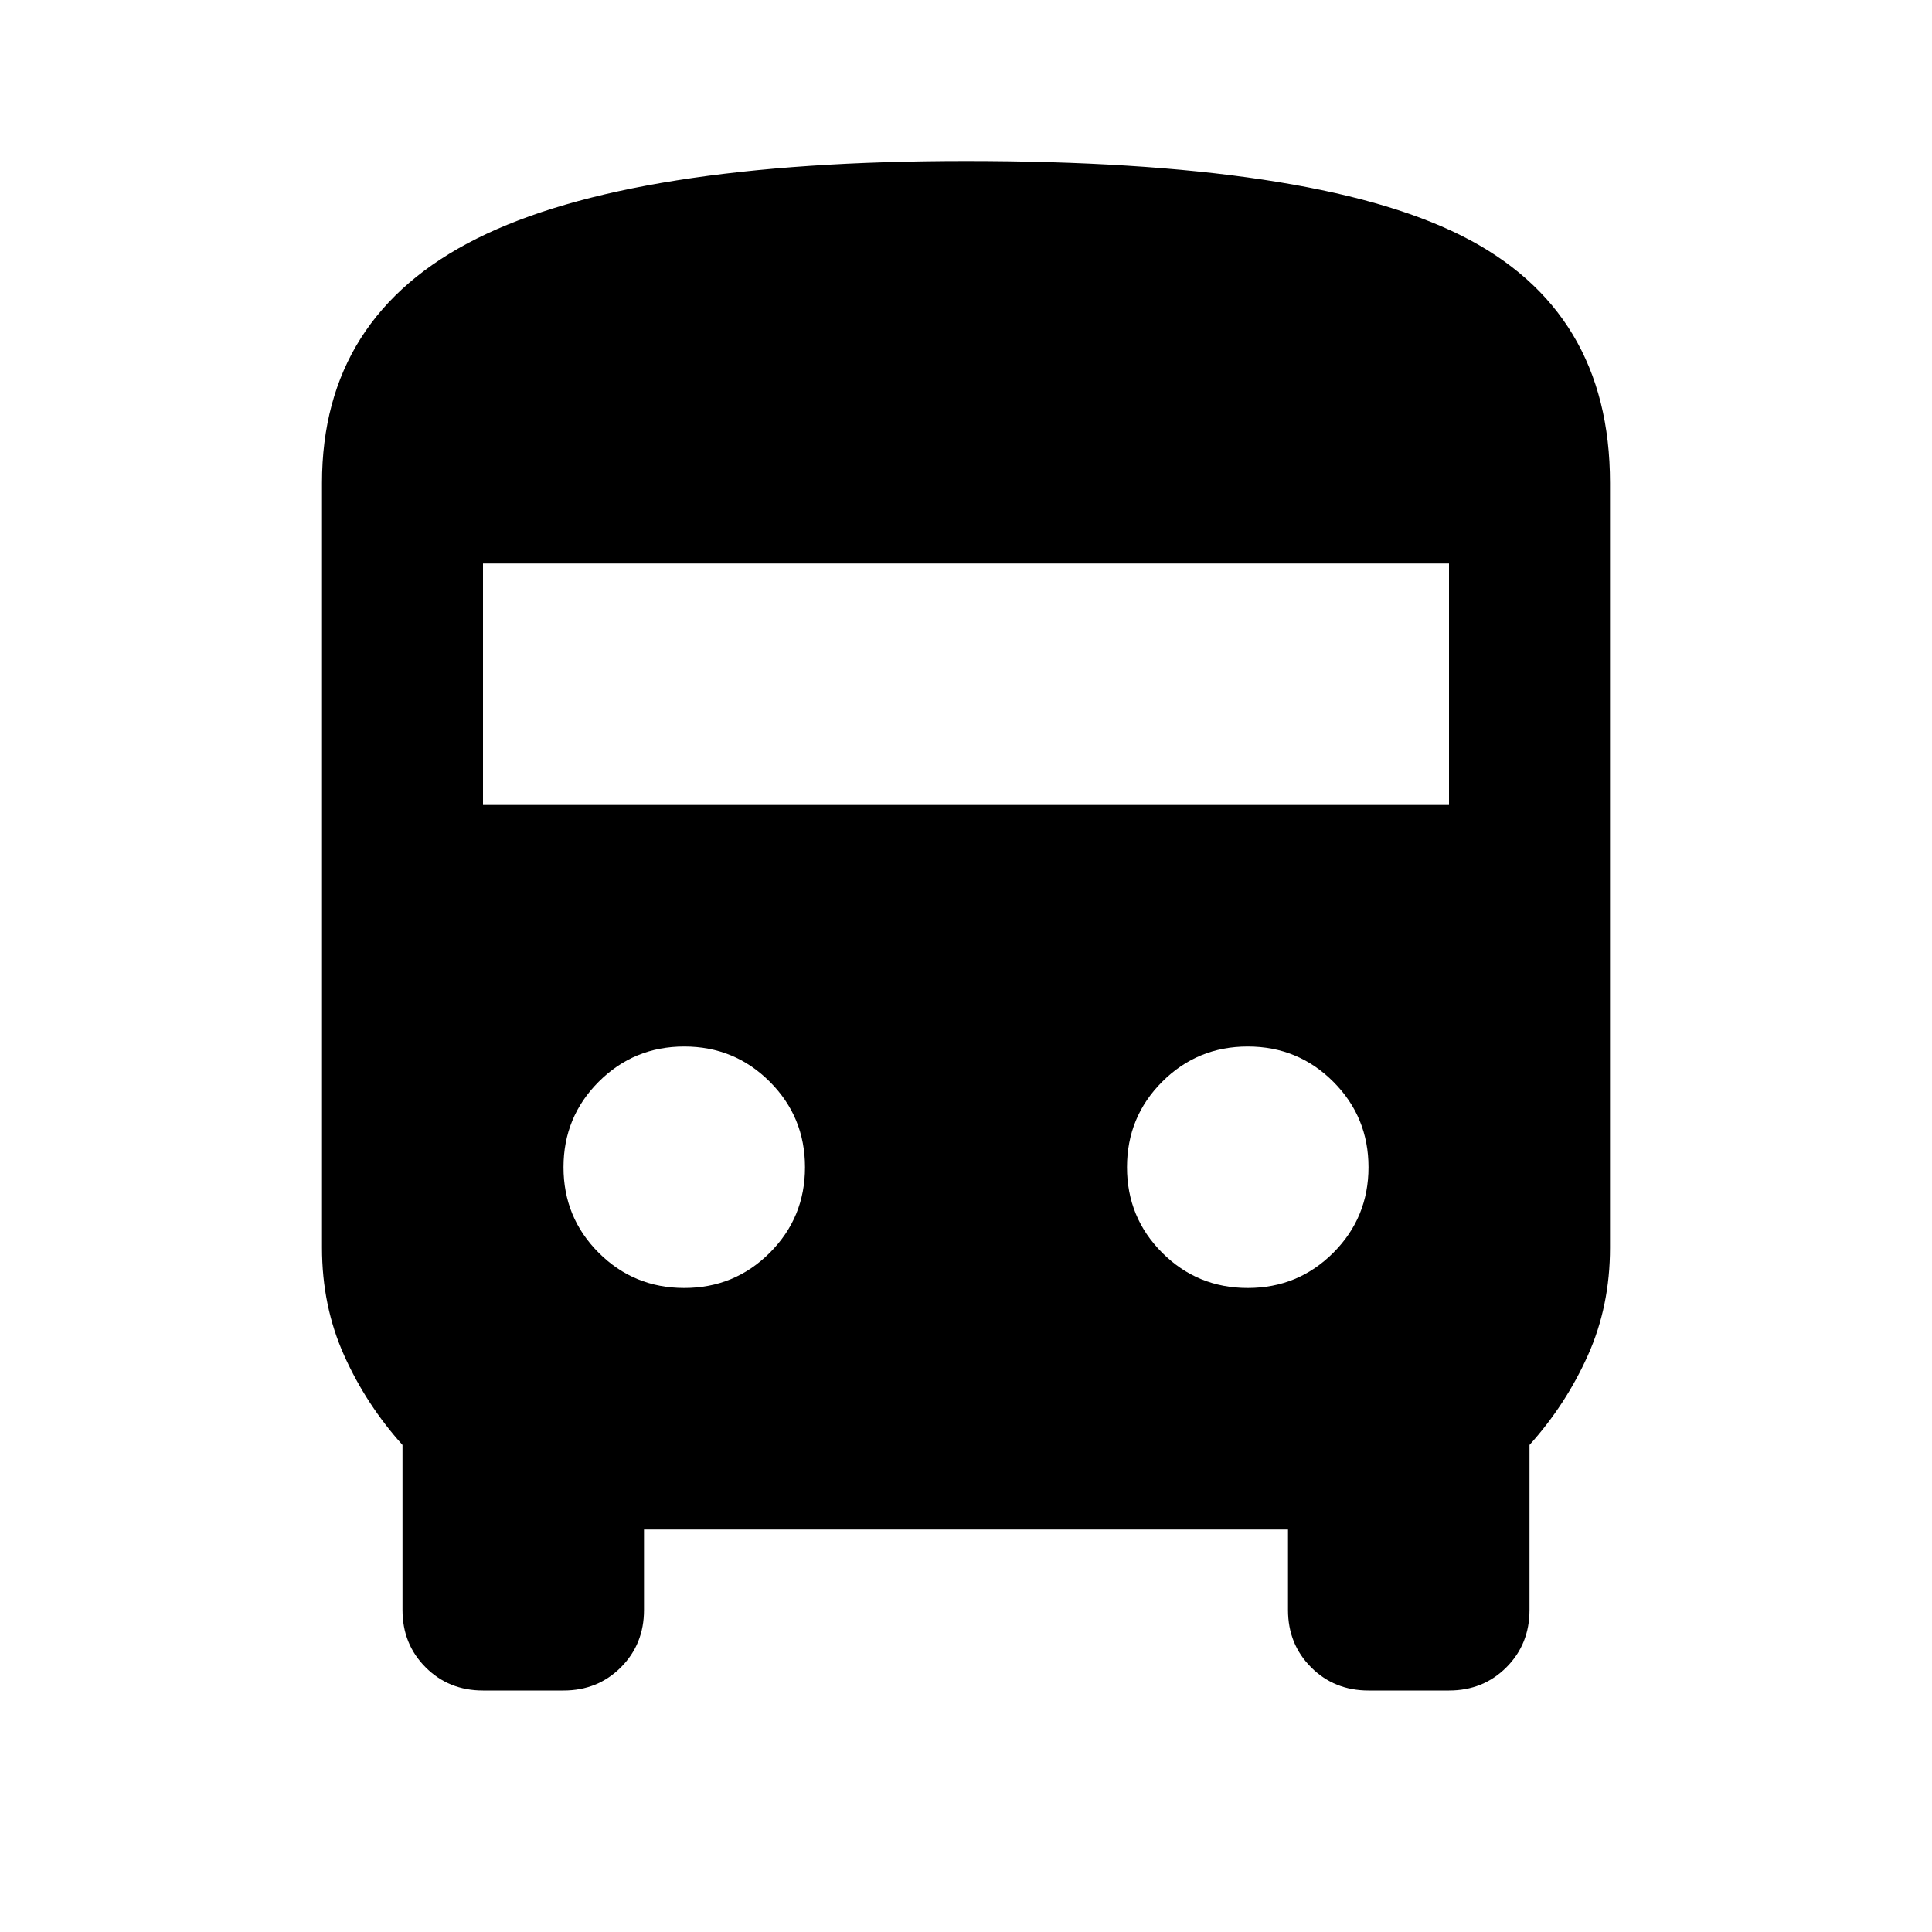
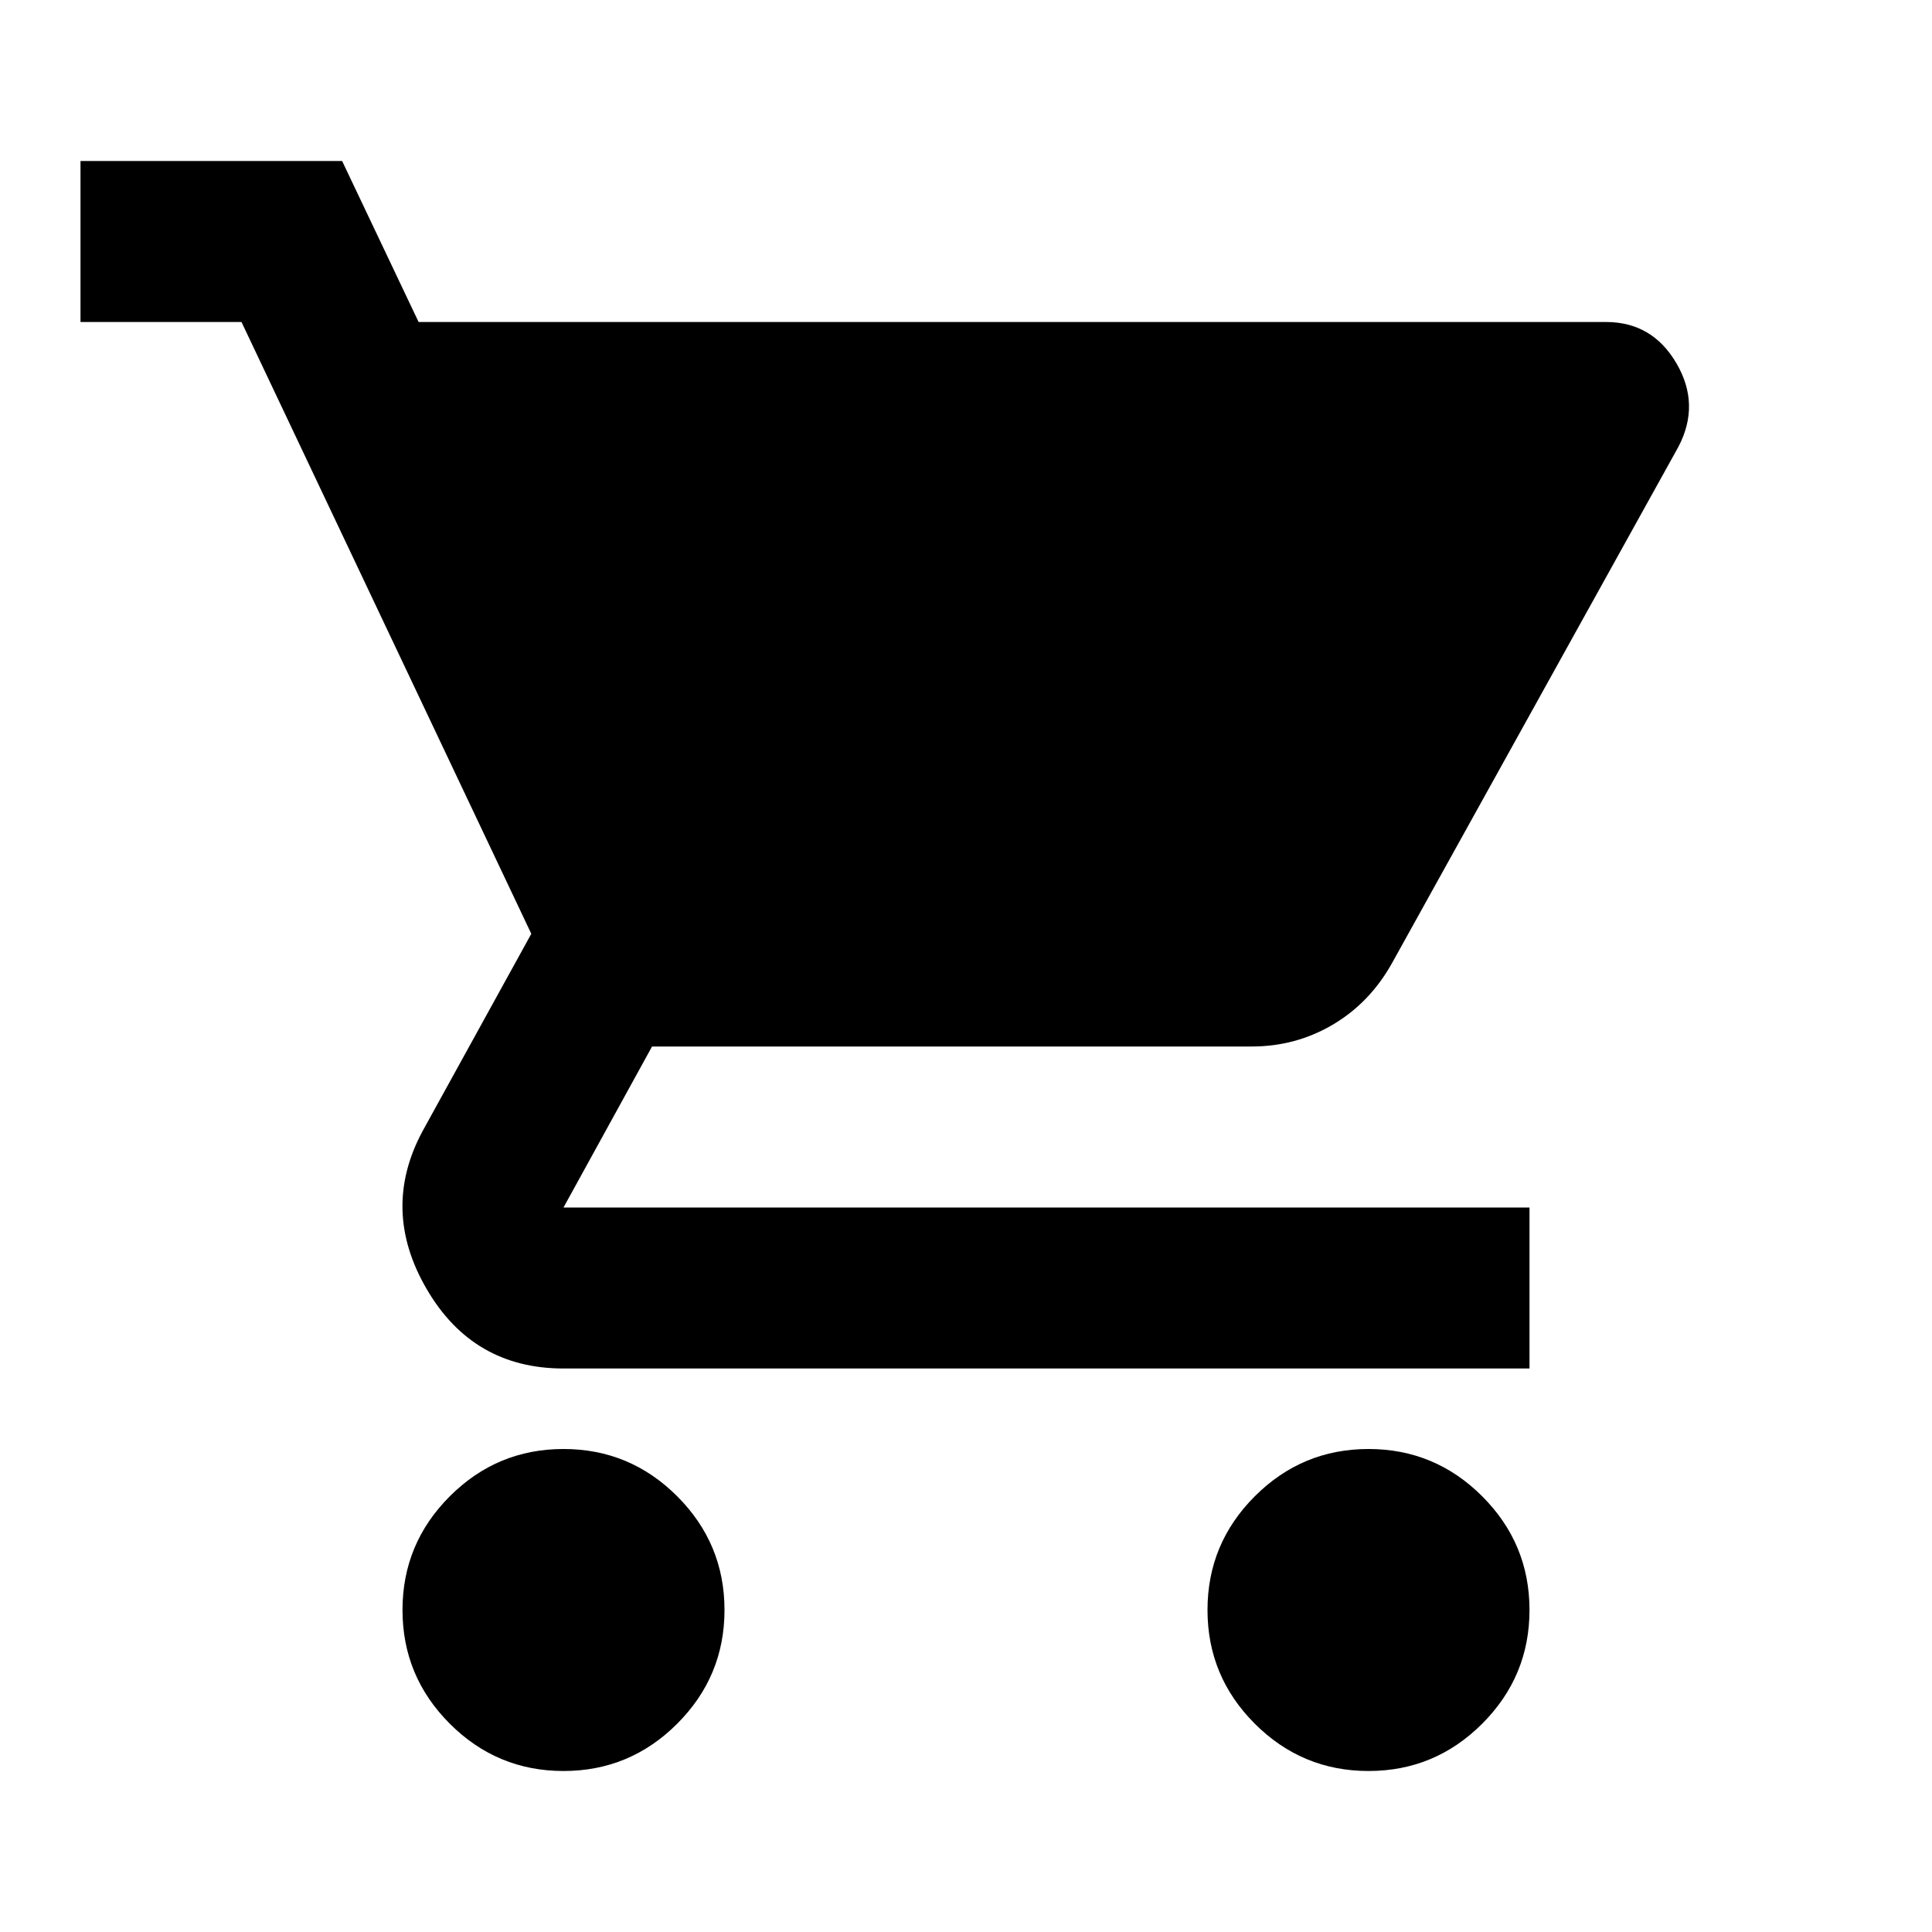
<svg xmlns="http://www.w3.org/2000/svg" height="24" viewBox="0 -960 960 960" width="24">
-   <path d="M240-120q-17 0-28.5-11.5T200-160v-82q-18-20-29-44.5T160-340v-380q0-83 77-121.5T480-880q172 0 246 37t74 123v380q0 29-11 53.5T760-242v82q0 17-11.5 28.5T720-120h-40q-17 0-28.5-11.5T640-160v-40H320v40q0 17-11.5 28.5T280-120h-40Zm0-440h480v-120H240v120Zm100 240q25 0 42.5-17.5T400-380q0-25-17.5-42.5T340-440q-25 0-42.5 17.5T280-380q0 25 17.5 42.5T340-320Zm280 0q25 0 42.5-17.5T680-380q0-25-17.5-42.5T620-440q-25 0-42.5 17.5T560-380q0 25 17.5 42.5T620-320Z" />
+   <path d="M280-80q-33 0-56.5-23.5T200-160q0-33 23.5-56.5T280-240q33 0 56.5 23.5T360-160q0 33-23.5 56.5T280-80Zm400 0q-33 0-56.5-23.5T600-160q0-33 23.5-56.5T680-240q33 0 56.5 23.5T760-160q0 33-23.5 56.5T680-80ZM208-800h590q23 0 35 20.5t1 41.5L692-482q-11 20-29.5 31T622-440H324l-44 80h480v80H280q-45 0-68-39.5t-2-78.5l54-98-144-304H40v-80h130l38 80Z" />
</svg>
